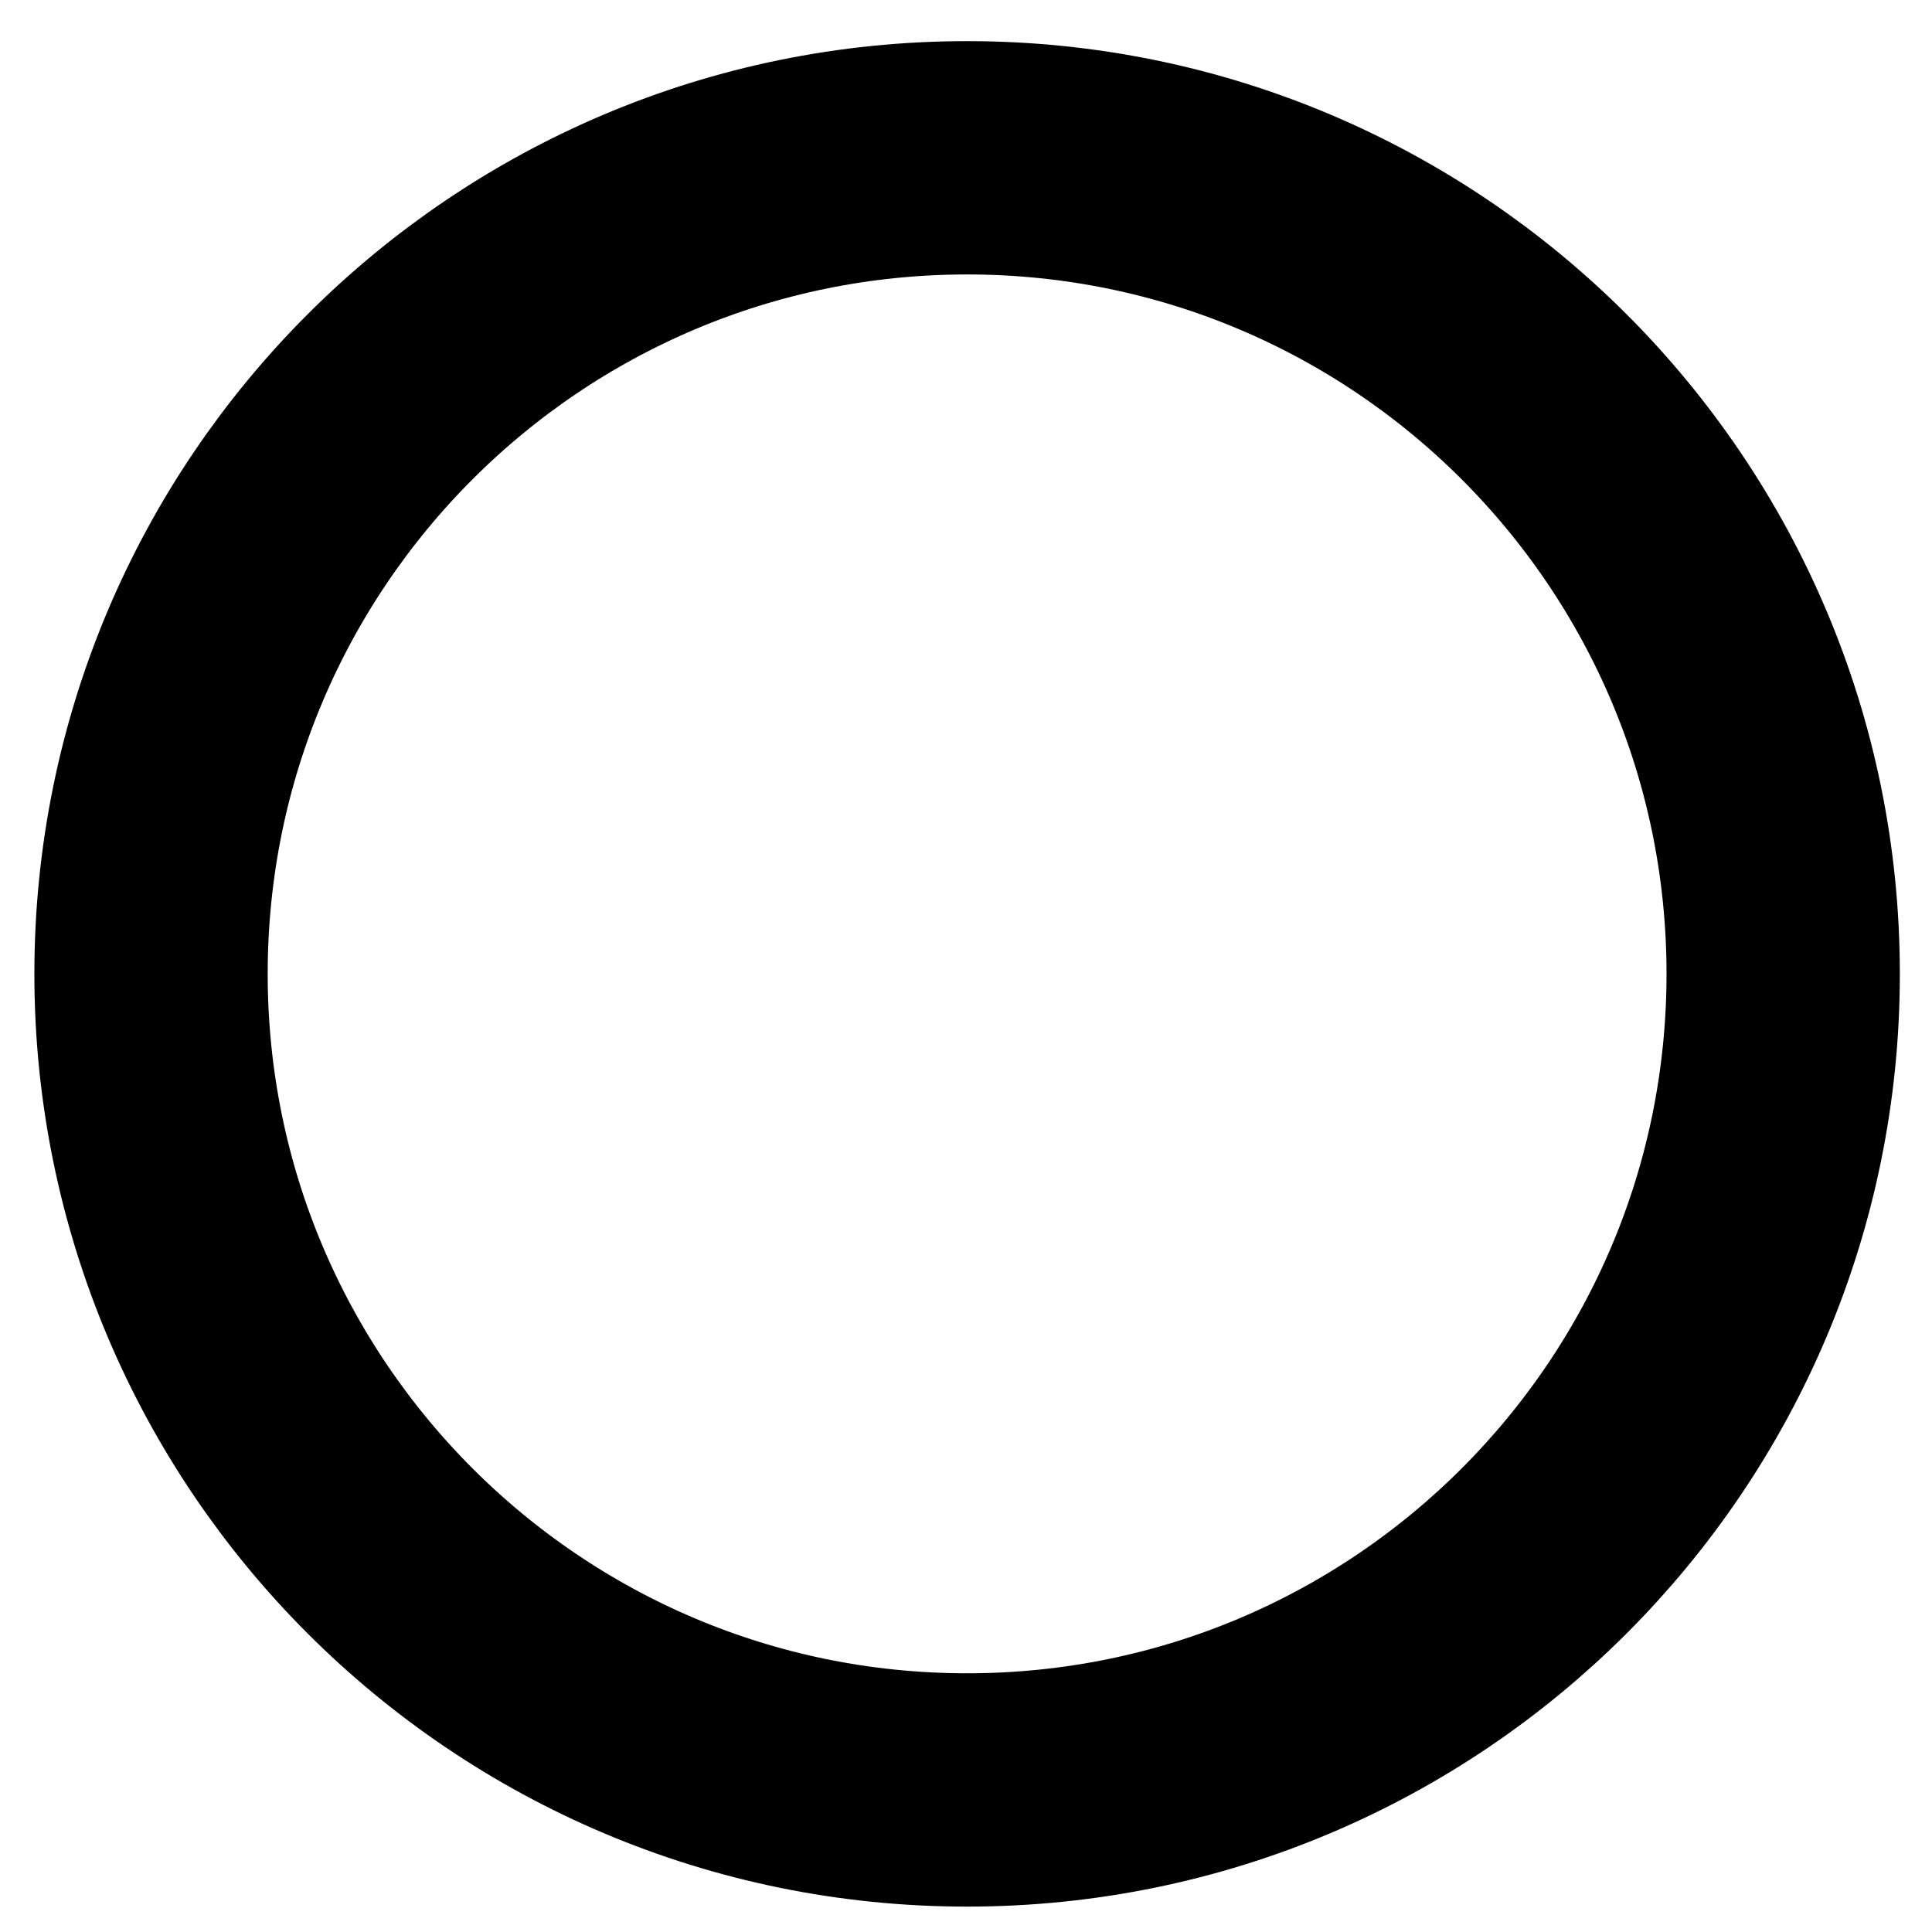
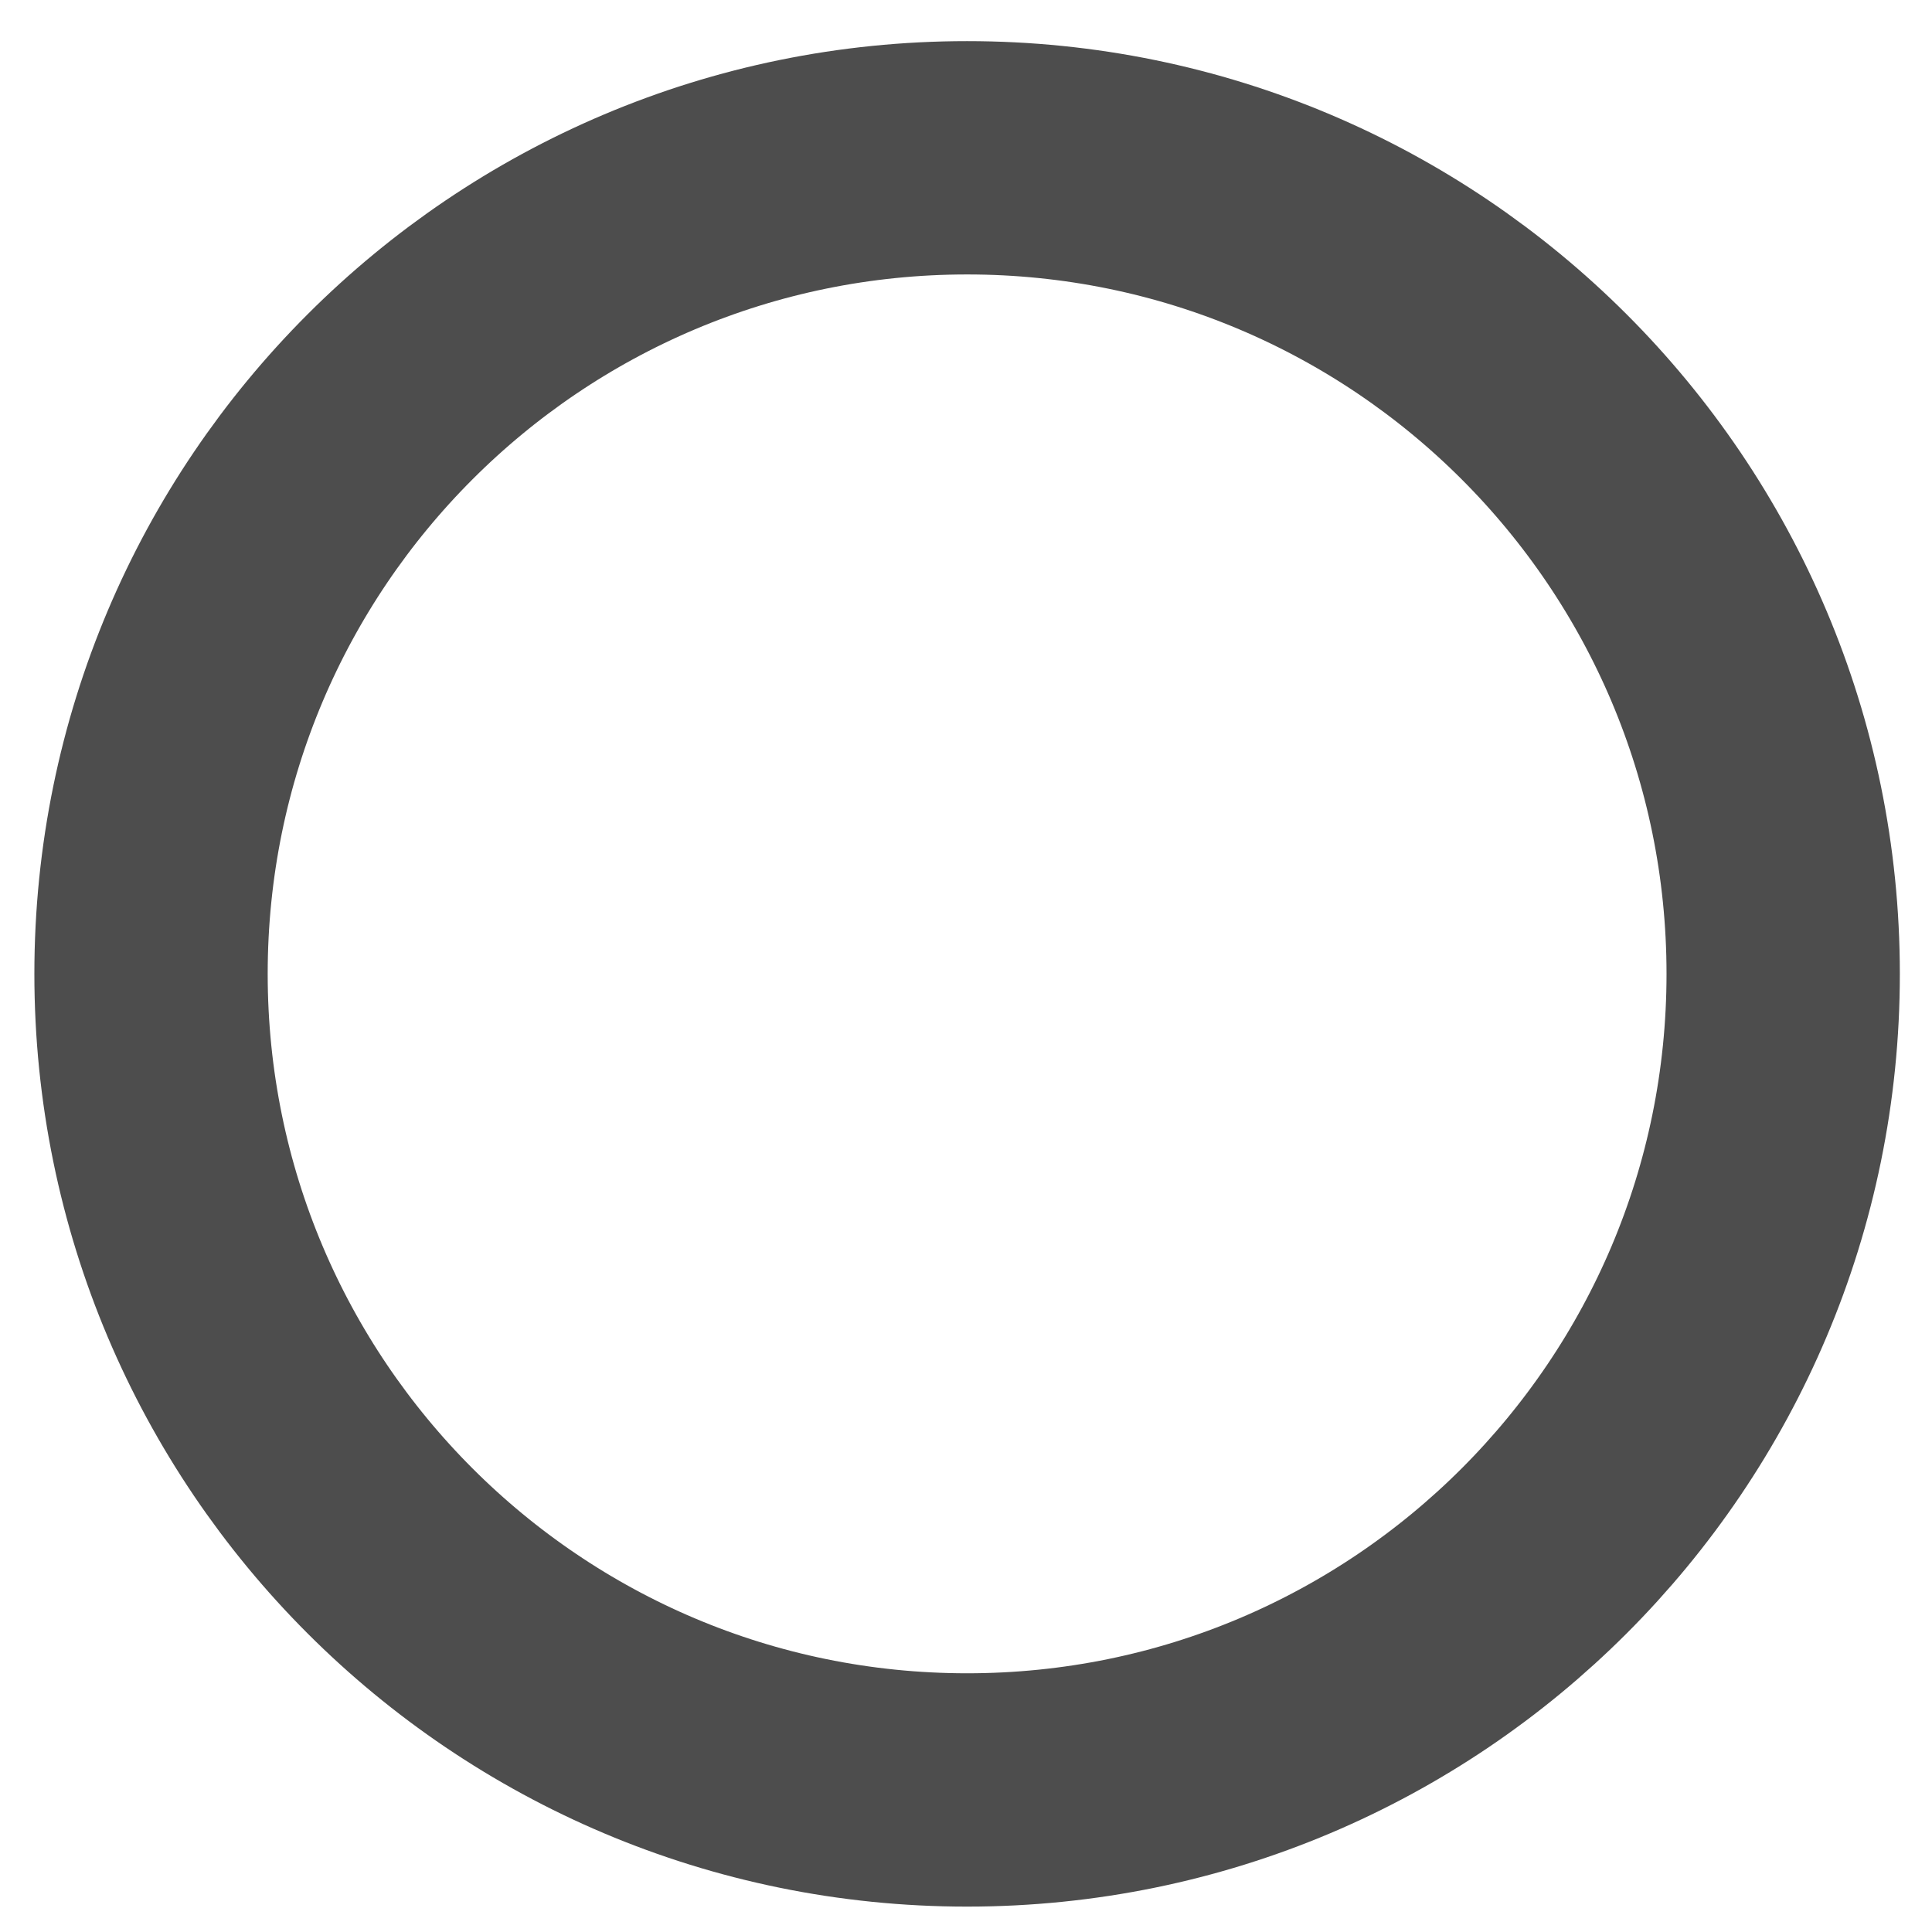
<svg xmlns="http://www.w3.org/2000/svg" version="1.1" width="30" height="30" id="svg2">
-   <path d="m 26.499,13.897 a 12.672,12.672 0 1 1 -25.344,0 12.672,12.672 0 1 1 25.344,0 z" transform="translate(1.190198,1.225204)" id="path4687" style="fill:none;stroke:#000000;stroke-width:3.623;stroke-miterlimit:4;stroke-opacity:1;stroke-dasharray:none" />
+   <path d="m 26.499,13.897 a 12.672,12.672 0 1 1 -25.344,0 12.672,12.672 0 1 1 25.344,0 z" transform="translate(1.190198,1.225204)" id="path4687" style="fill:none;stroke:#4D4D4D;stroke-width:3.623;stroke-miterlimit:4;stroke-opacity:1;stroke-dasharray:none" />
</svg>
